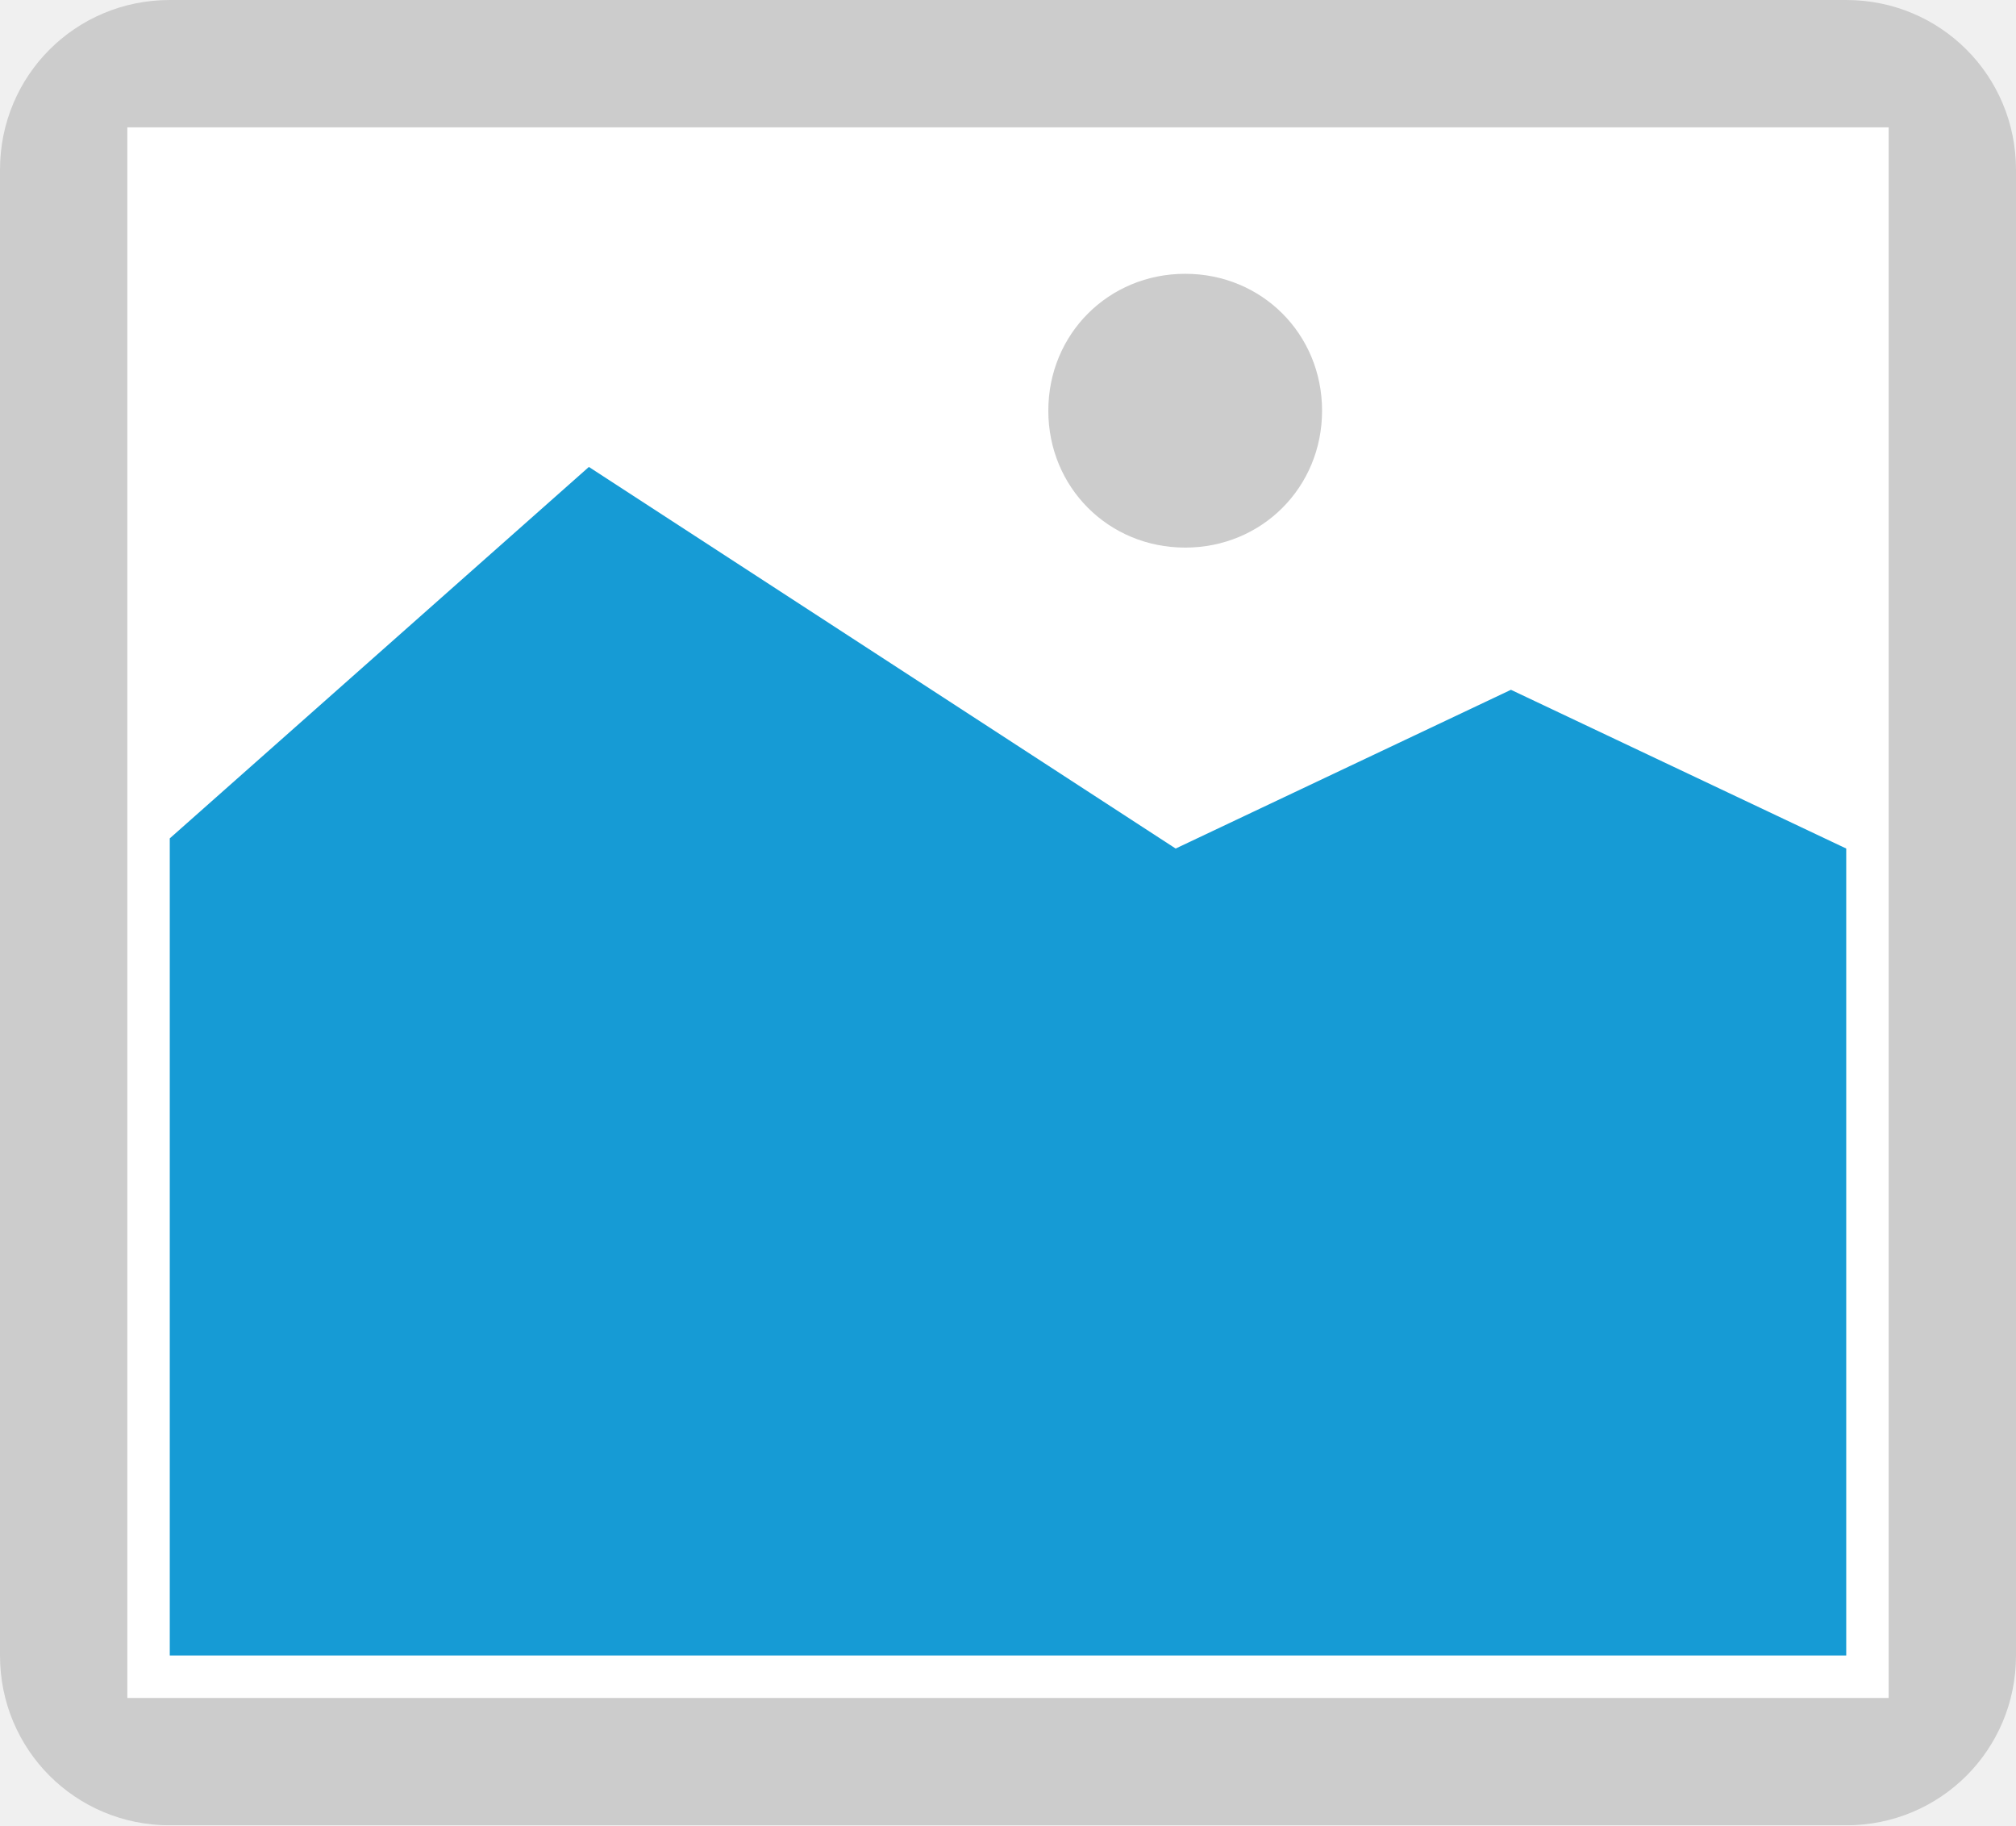
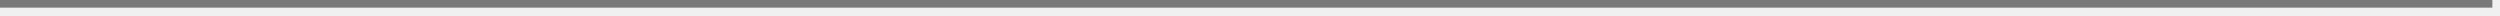
- <svg xmlns="http://www.w3.org/2000/svg" version="1.1" width="95px" height="86px">
-   <defs>
-     <mask fill="white" id="clip127">
-       <path d="M 111 466  C 106.56 466  103 462.44  103 458  L 103 388  C 103 383.56  106.56 380  111 380  L 190 380  C 194.44 380  198 383.56  198 388  L 198 458  C 198 462.44  194.44 466  190 466  " fill-rule="evenodd" />
-     </mask>
-   </defs>
-   <g transform="matrix(1 0 0 1 -103 -380 )">
-     <path d="M 103 380  L 198 380  L 198 466  L 103 466  L 103 380  " fill-rule="nonzero" fill="#cccccc" stroke="none" mask="url(#clip127)" />
-     <path d="M 109 386  L 192 386  L 192 460  L 109 460  L 109 386  " fill-rule="nonzero" fill="#ffffff" stroke="none" mask="url(#clip127)" />
-     <path d="M 158.85 405.8  C 155.238 405.8  152.4 402.962  152.4 399.35  C 152.4 395.738  155.238 392.9  158.85 392.9  C 162.462 392.9  165.3 395.738  165.3 399.35  C 165.3 402.962  162.462 405.8  158.85 405.8  " fill-rule="nonzero" fill="#cccccc" stroke="none" mask="url(#clip127)" />
-     <path d="M 111 458  L 111 419.5  L 130.75 402  L 158.4 419.979  L 174.2 412.5  L 190 419.979  L 190 458  L 111 458  " fill-rule="nonzero" fill="#169bd5" stroke="none" mask="url(#clip127)" />
+ <svg xmlns="http://www.w3.org/2000/svg" version="1.1" width="327px" height="2px">
+   <g transform="matrix(1 0 0 1 -92 -477 )">
+     <path d="M 92 477.5  L 418 477.5  " stroke-width="1" stroke="#797979" fill="none" />
  </g>
</svg>
